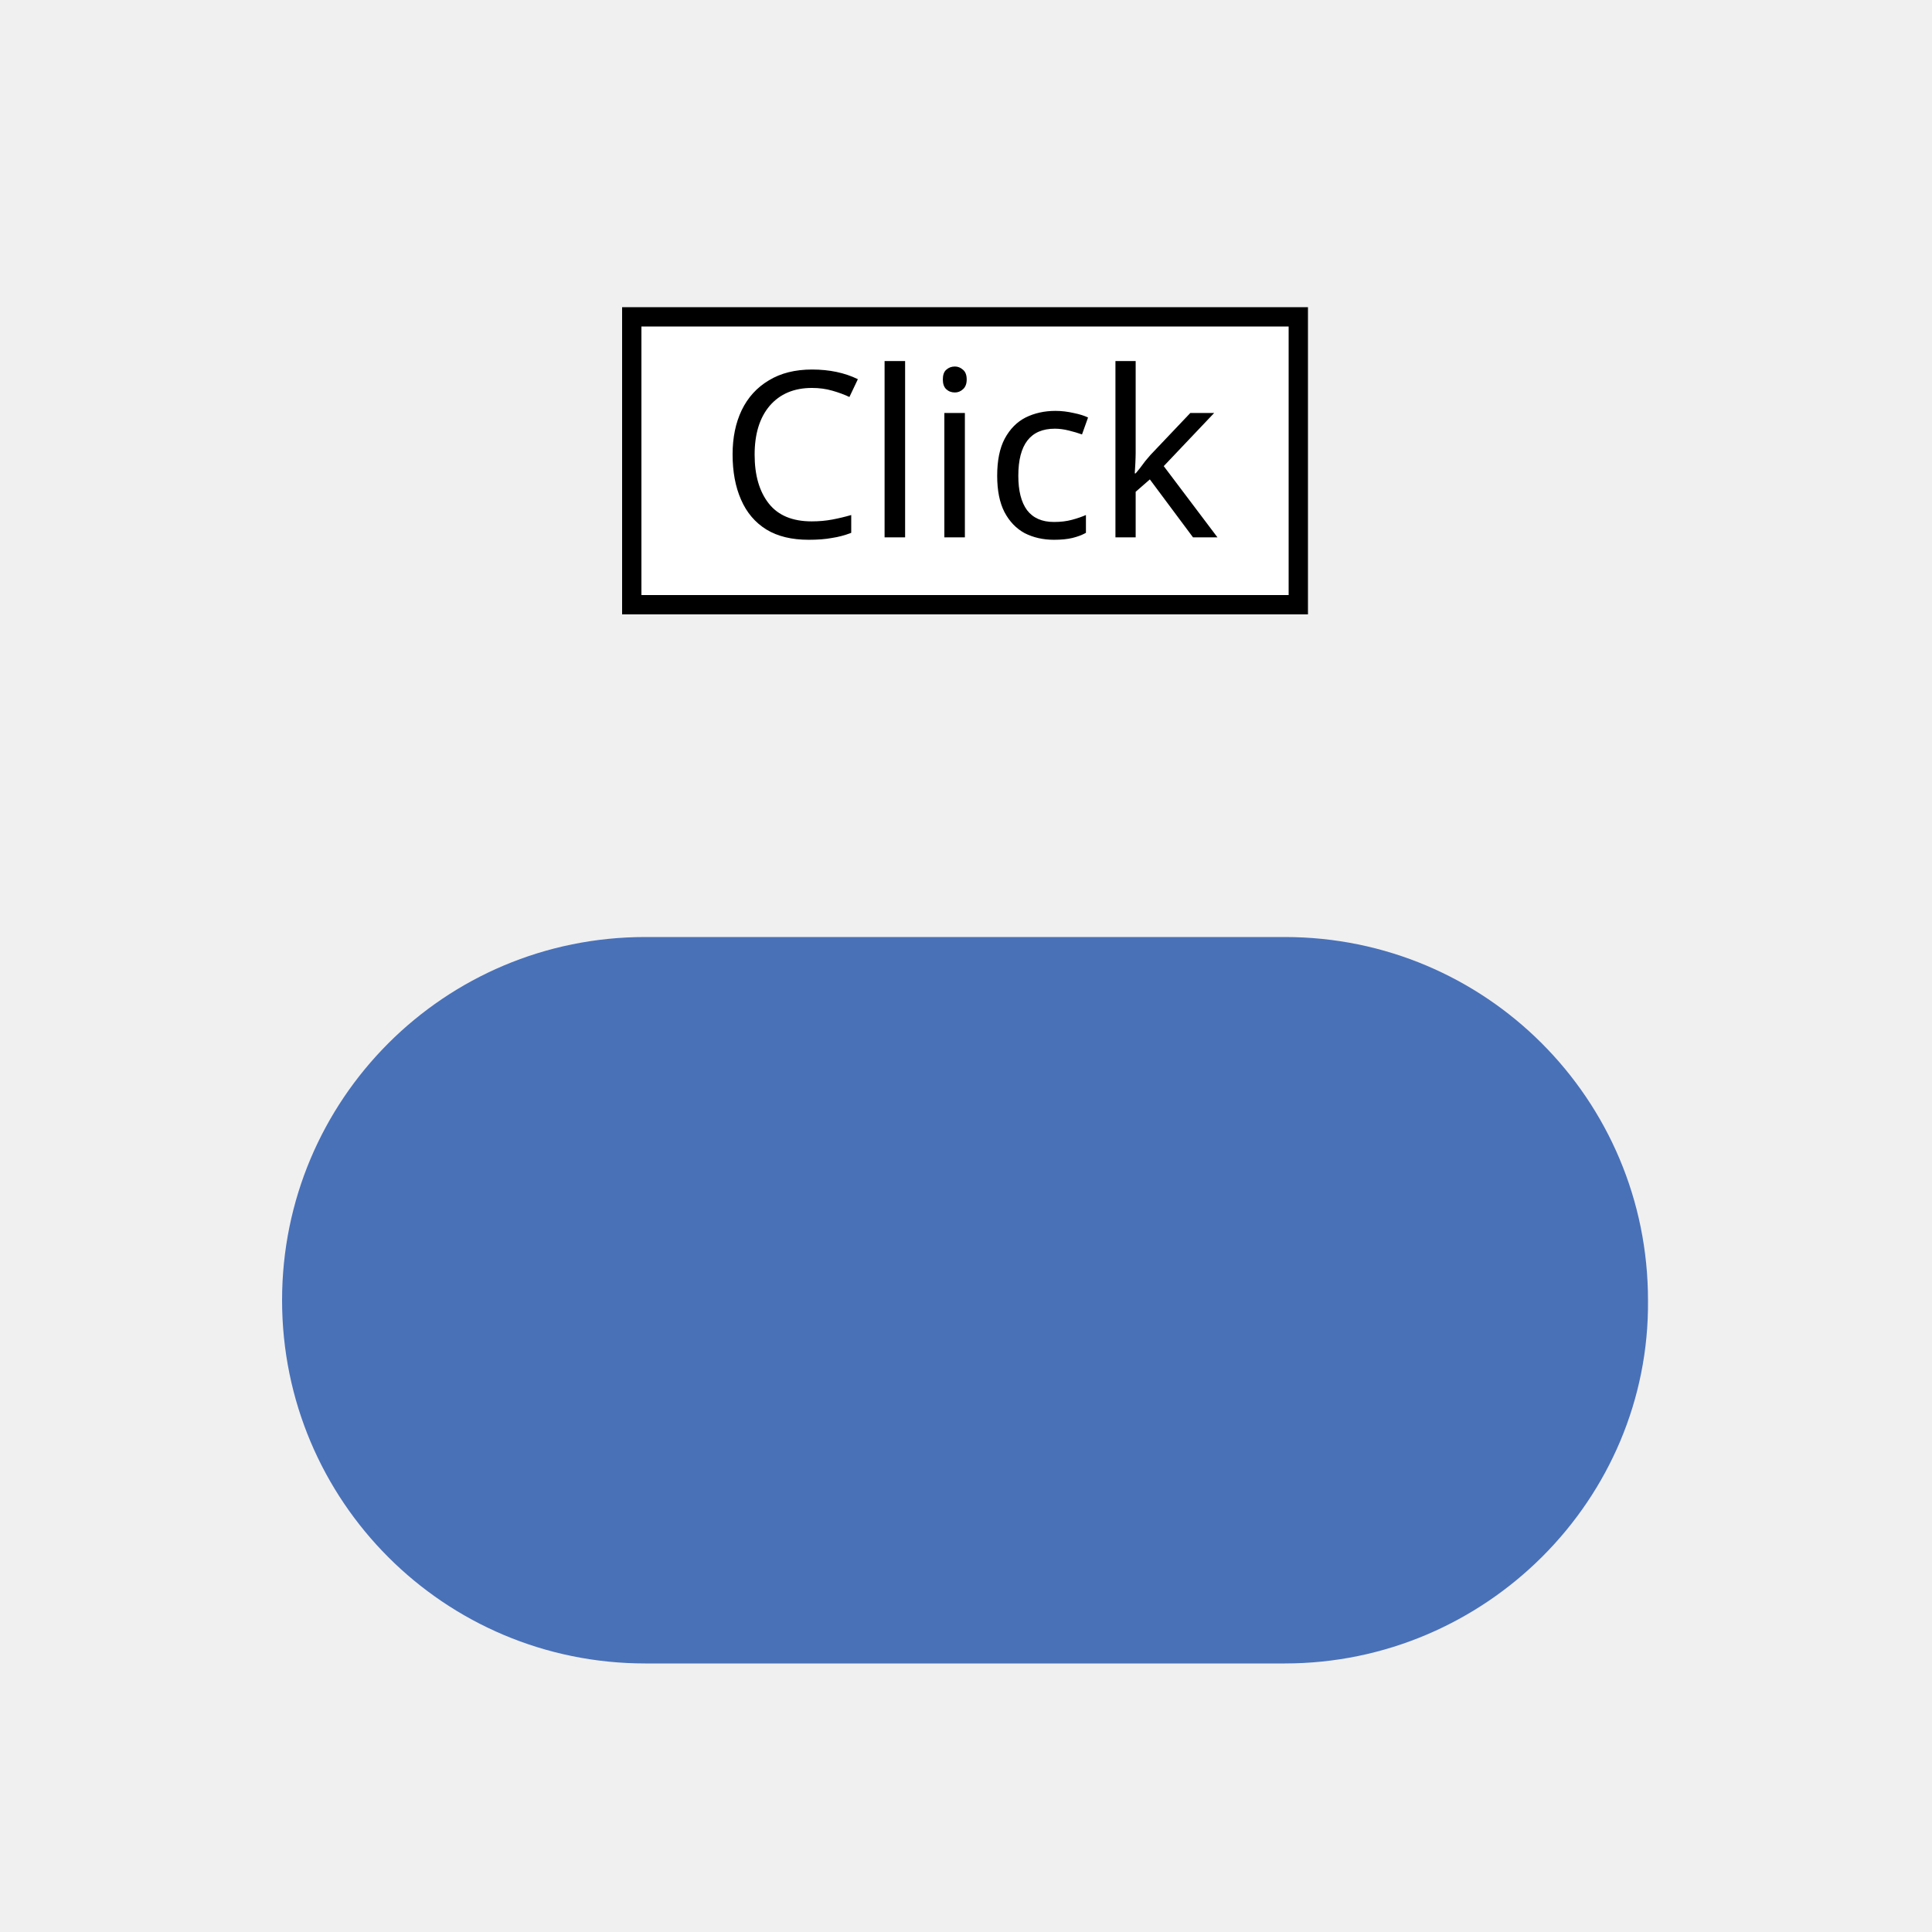
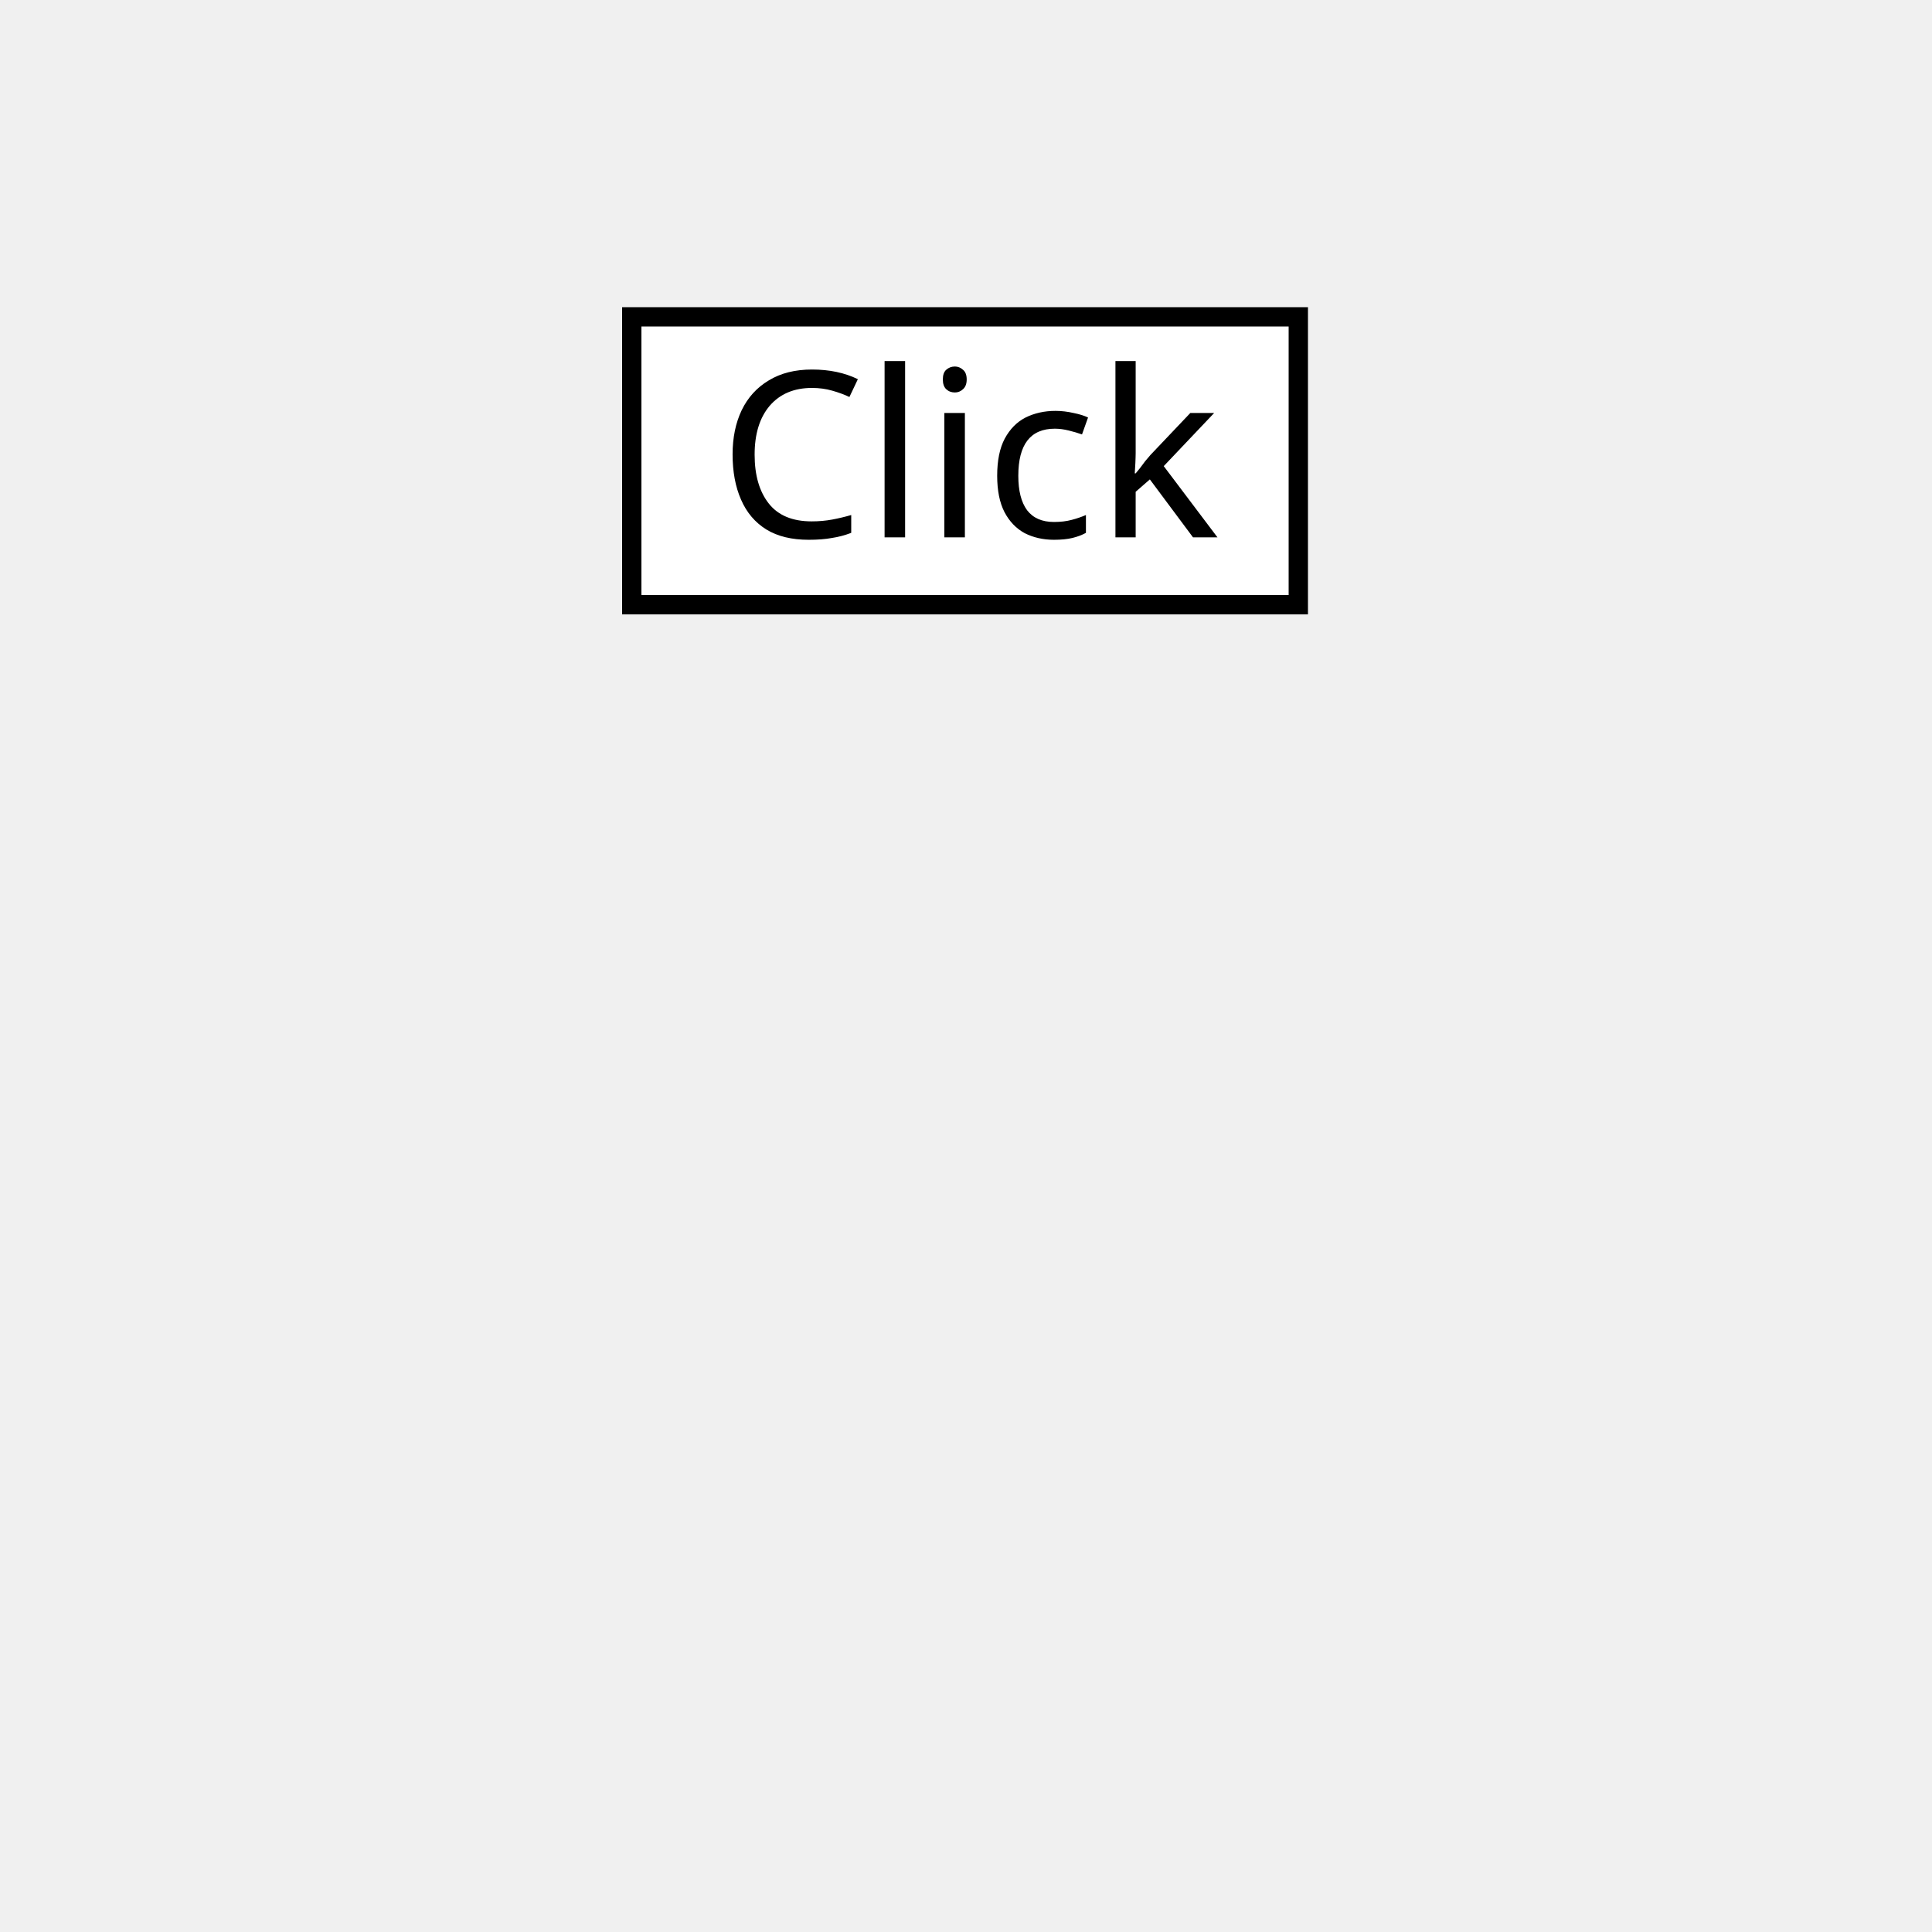
<svg xmlns="http://www.w3.org/2000/svg" xmlns:xlink="http://www.w3.org/1999/xlink" version="1.1" x="0px" y="0px" width="100px" height="100px" viewBox="0 0 100 100" style="enable-background:new 0 0 100 100;" xml:space="preserve">
  <style type="text/css">
	.st0{fill:#FFFFFF;stroke:#000000;stroke-miterlimit:10;}
	.st1{font-family:'ProximaNova-Regular';}
	.st2{font-size:12px;}
	.st3{fill:#FFFFFF;}
	.st4{fill:#4971B8;}
	
- 	.kw_show{visibility:show;}
- 	.kw_hide{visibility:hide;}
+ 	.kw_show{visibility:visible;}
+ 	.kw_hide{visibility:hidden;}
	
</style>
  <a xlink:href="#go">
    <animate attributeType="XML" attributeName="class" id="go2" to="kw_show" begin="go.begin" dur="1s" fill="freeze" />
    <g>
      <rect x="32.7" y="16.4" class="st0" width="34.5" height="14.9" />
      <text id="txt-click" transform="matrix(1 0 0 1 37.1843 27.814)" class="st1 st2">Click</text>
    </g>
  </a>
  <a xlink:href="#go2" class="kw_hide">
    <animate attributeType="XML" attributeName="class" id="go2" to="kw_hide" begin="go2.begin" dur="1s" fill="freeze" />
    <path class="st4 show" d="M66.5,86.1H33.4c-10.4,0-18.8-8.4-18.8-18.8v0c0-10.4,8.4-18.8,18.8-18.8h33.1c10.4,0,18.8,8.4,18.8,18.8v0   C85.4,77.6,76.9,86.1,66.5,86.1z" />
    <text id="txt-woah" transform="matrix(1 0 0 1 34.5125 72.2325)" class="st4 st1 st2">NICE!</text>
  </a>
</svg>
